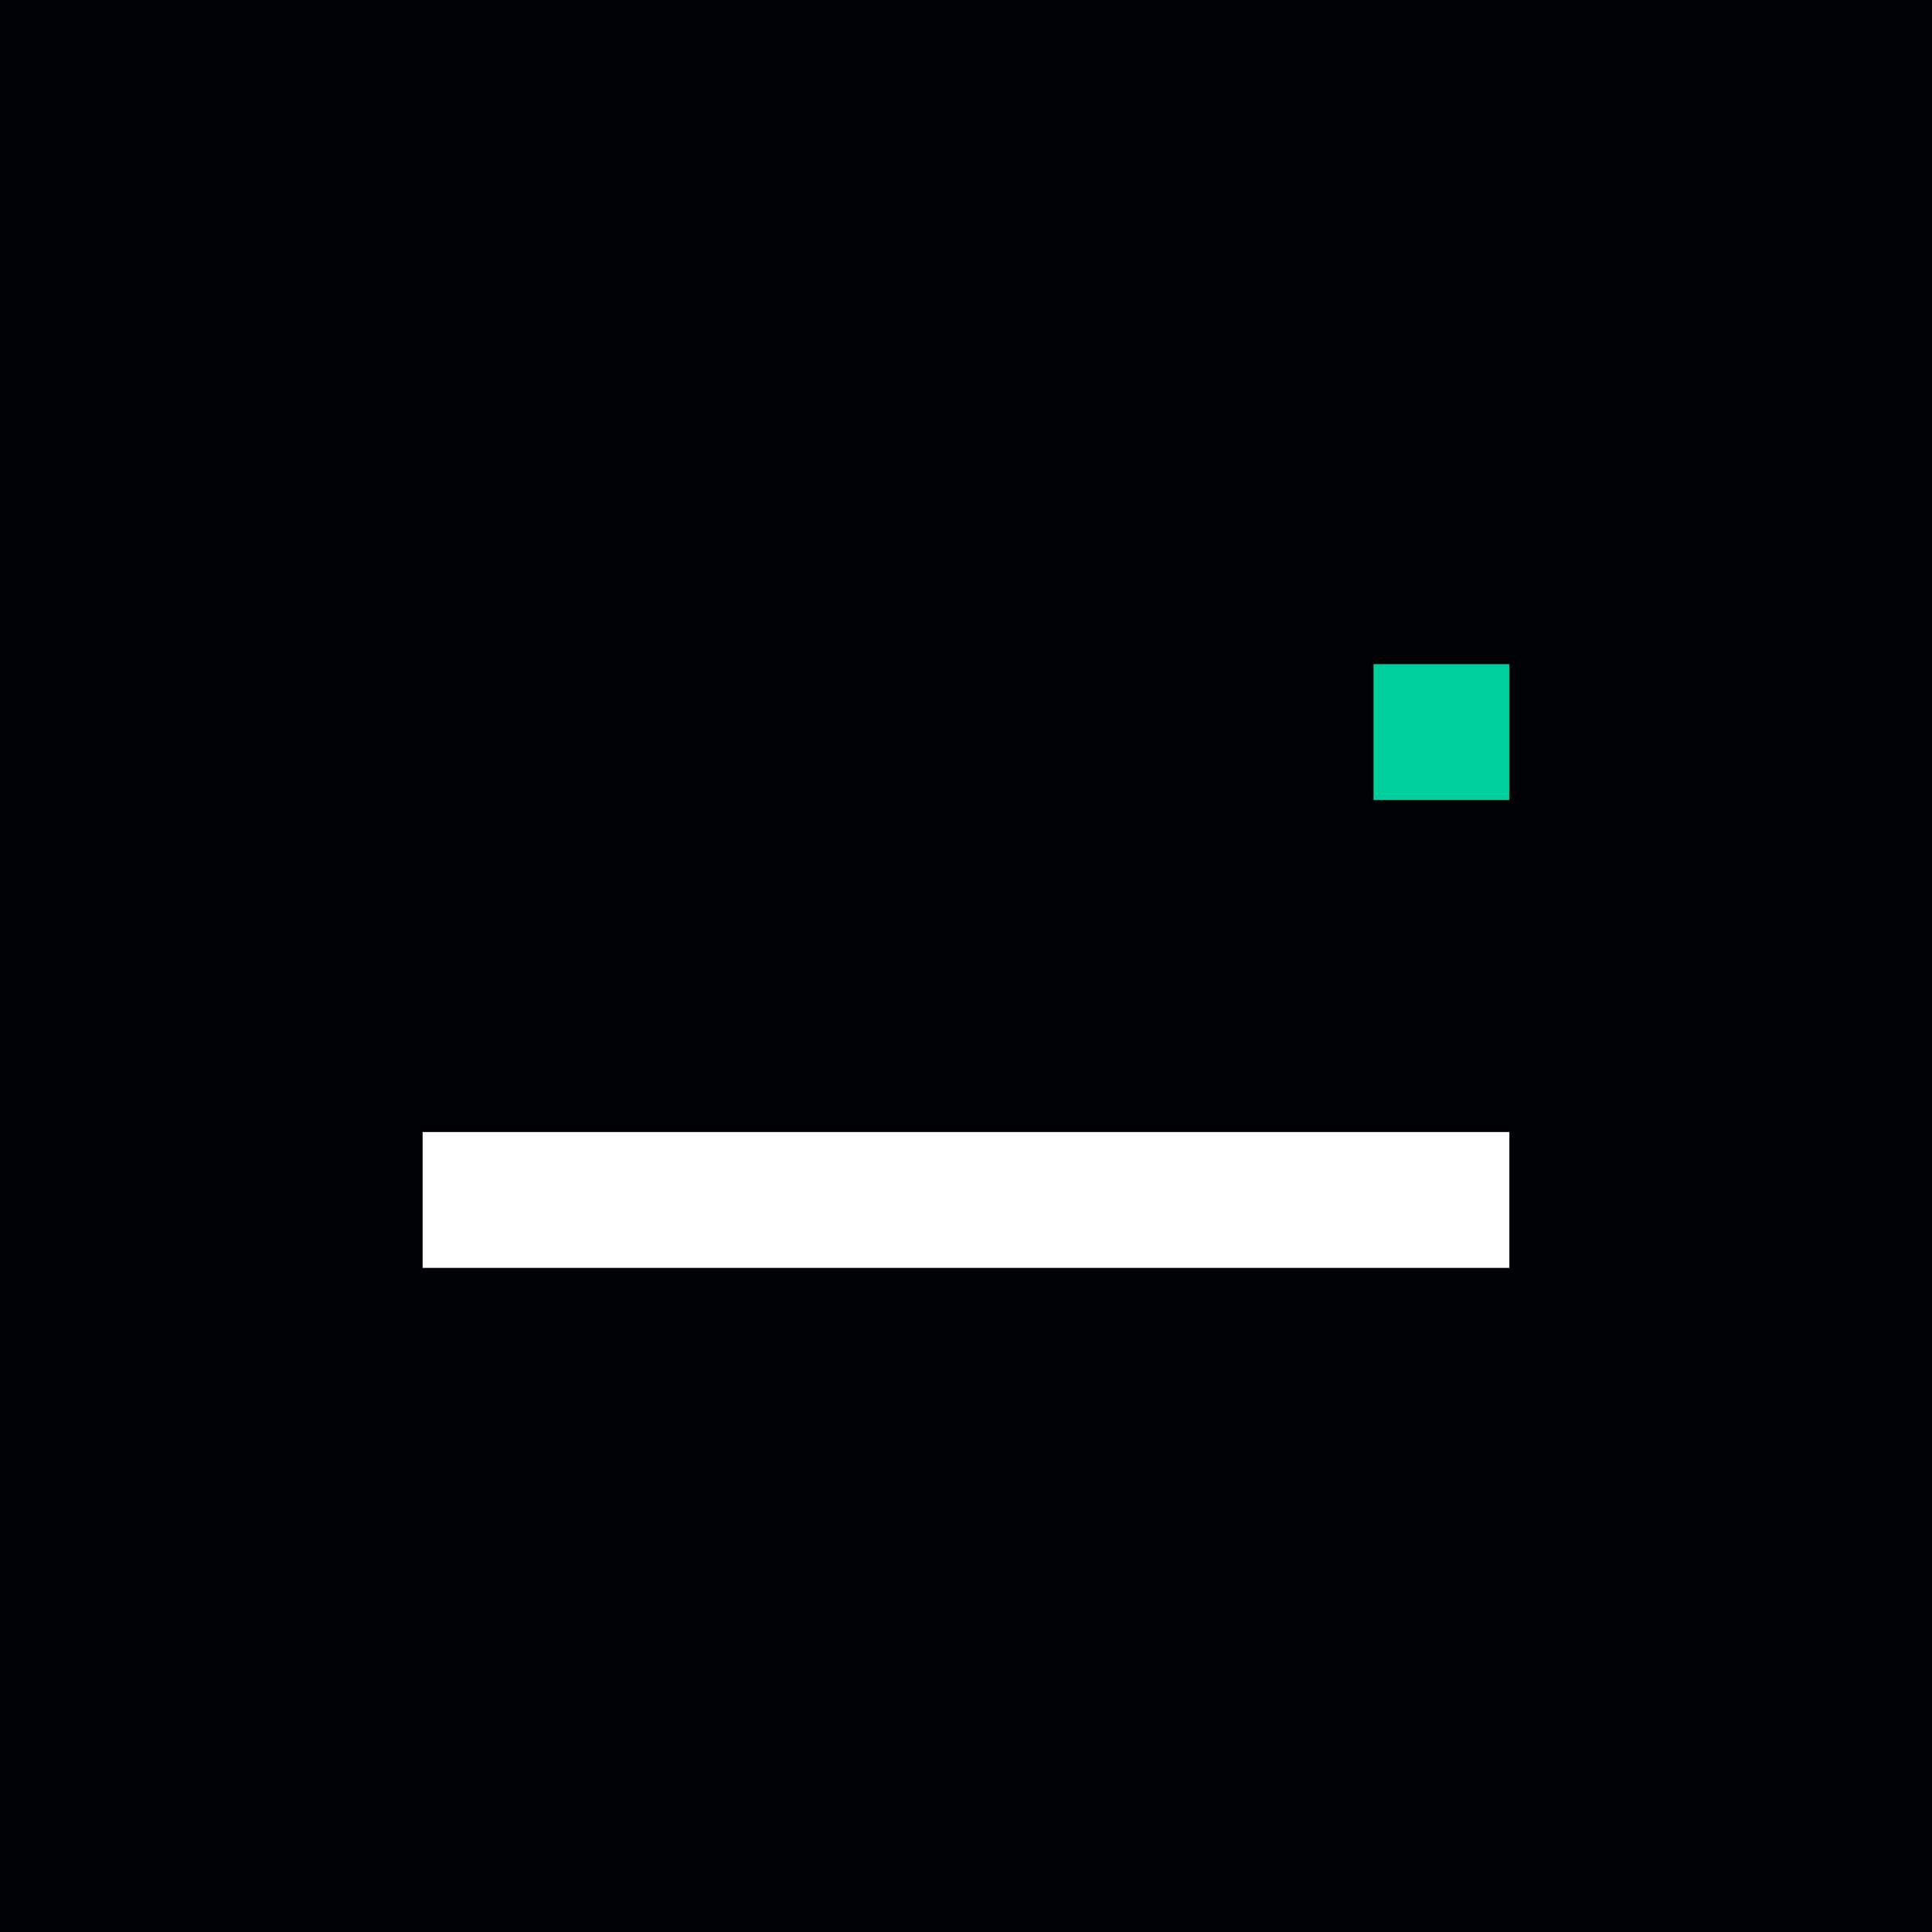
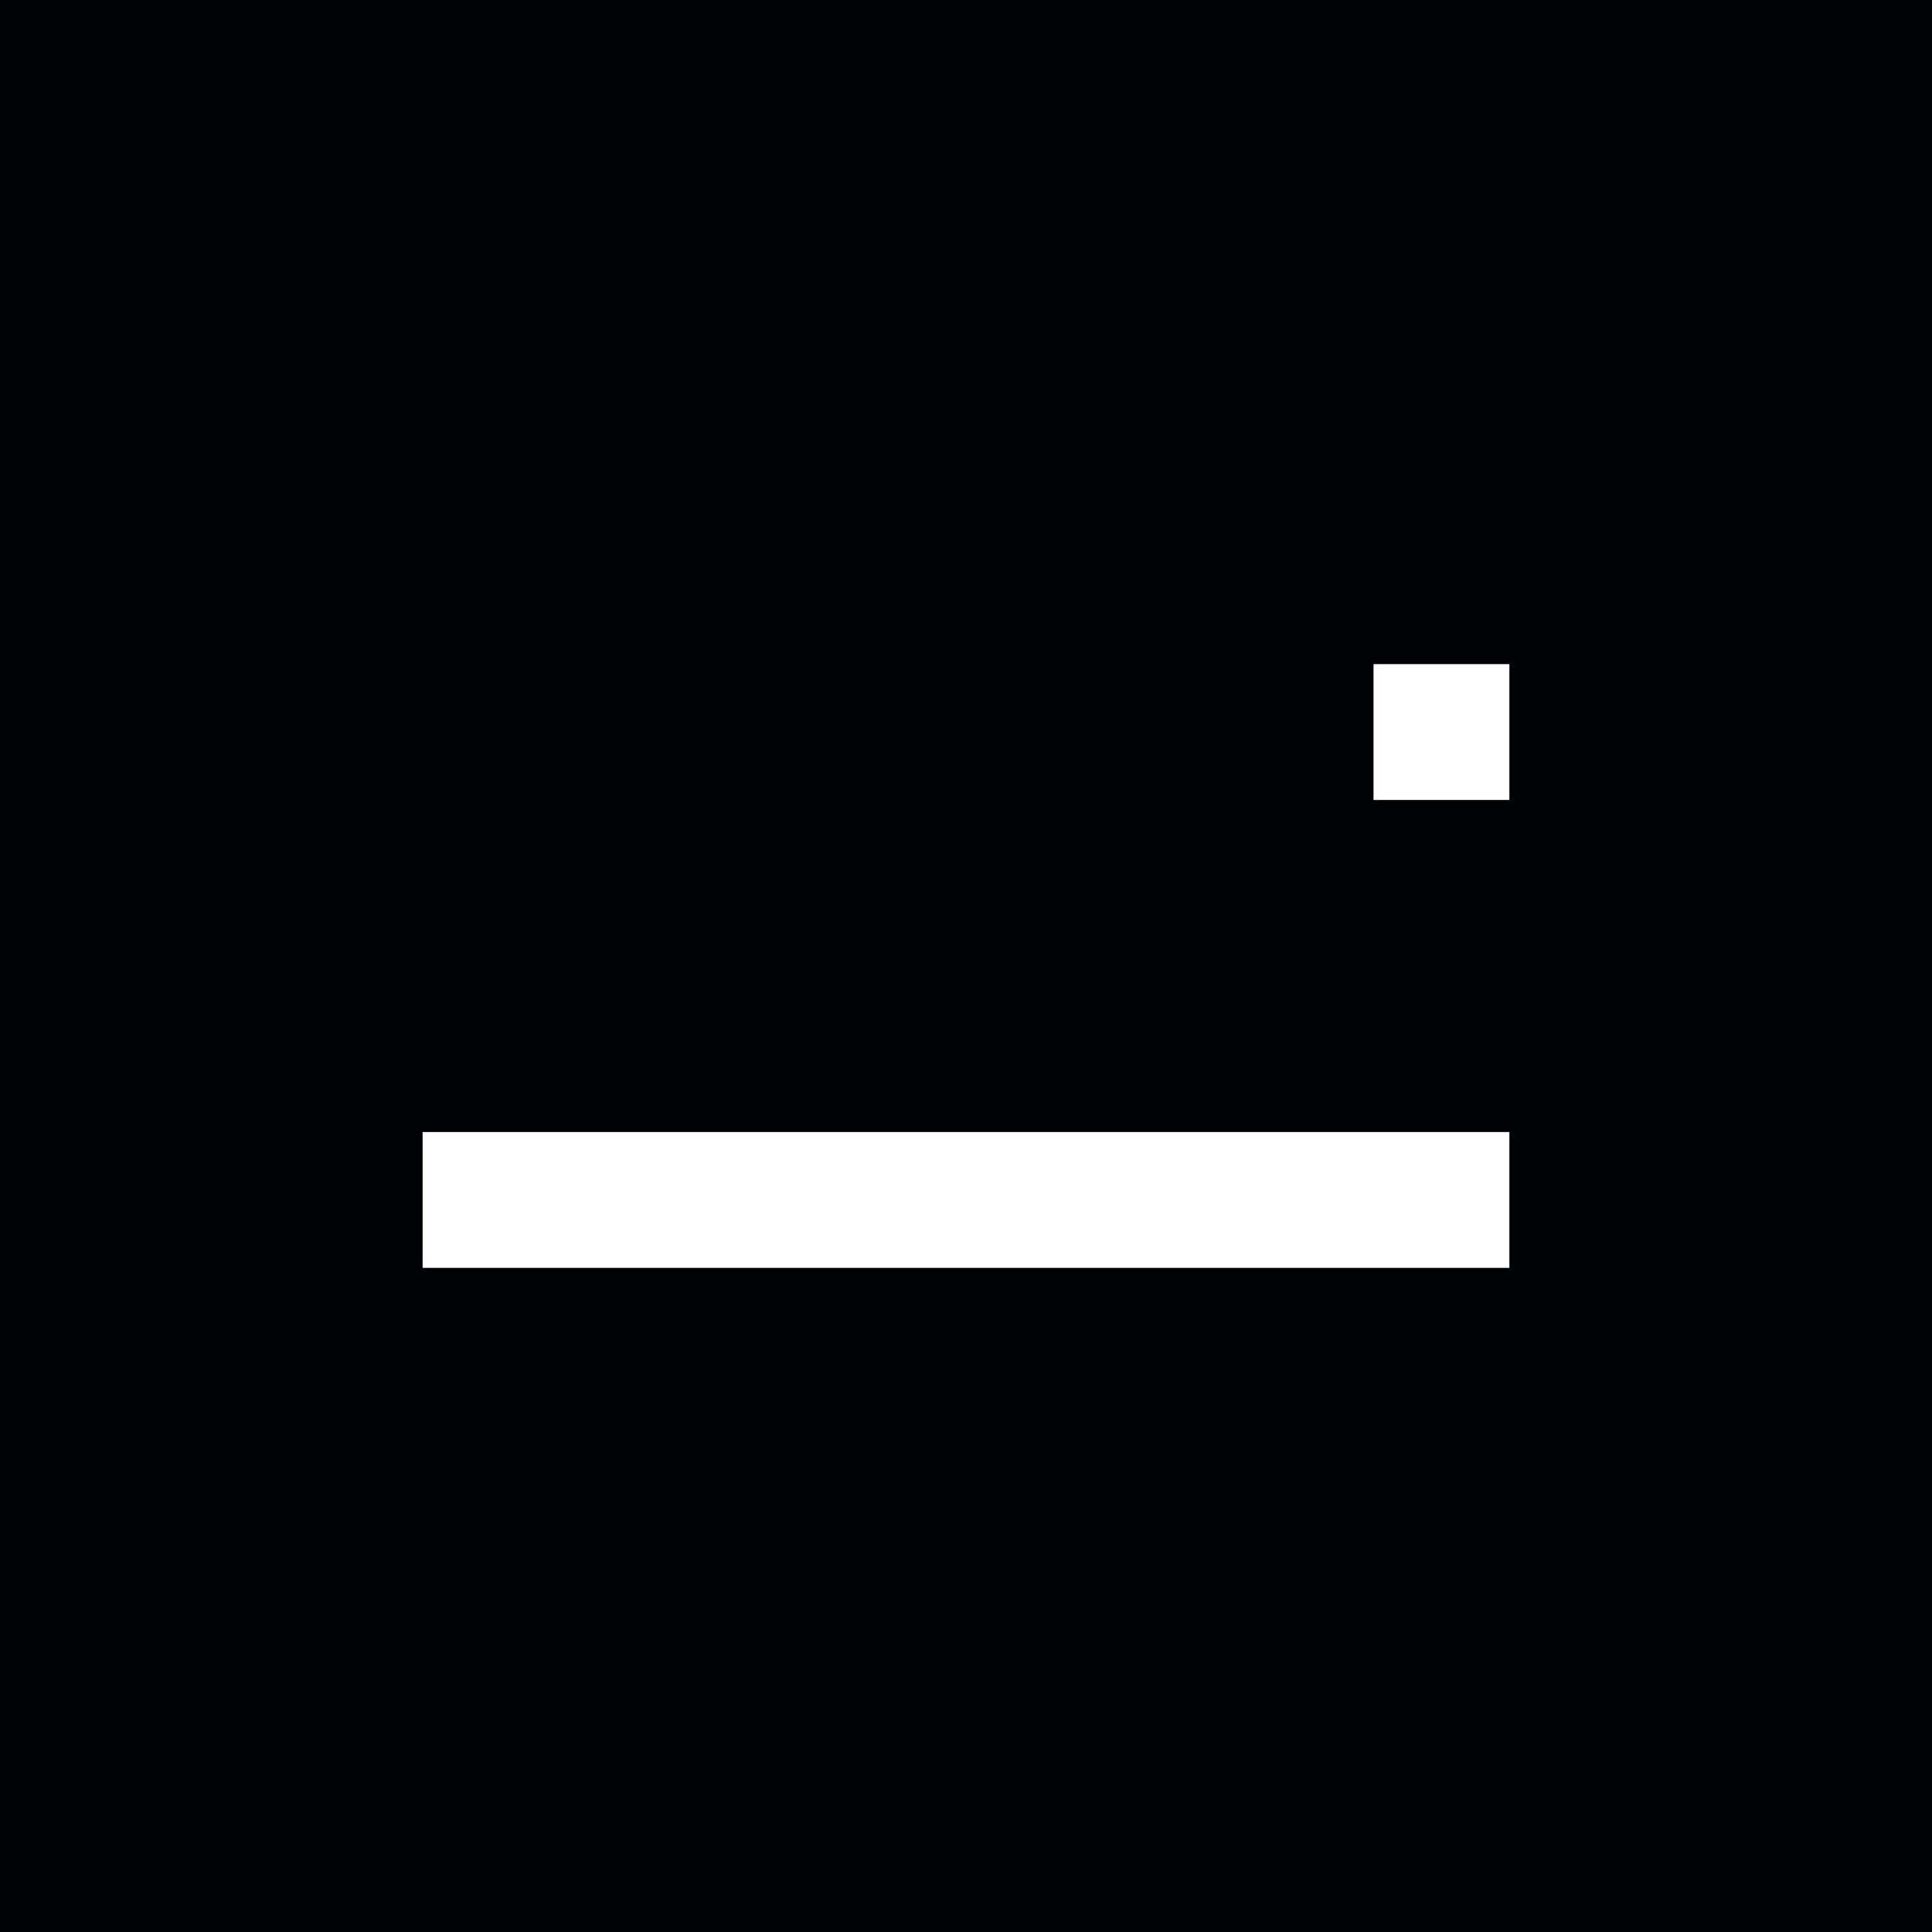
<svg xmlns="http://www.w3.org/2000/svg" viewBox="0 0 512 512">
  <rect width="512" height="512" fill="#010205" />
  <rect x="112" y="300" width="288" height="36" fill="#ffffff" />
-   <rect x="364" y="176" width="36" height="36" fill="#00ce9d" />
+   <rect x="364" y="176" width="36" height="36" fill="#ffffff" />
</svg>
